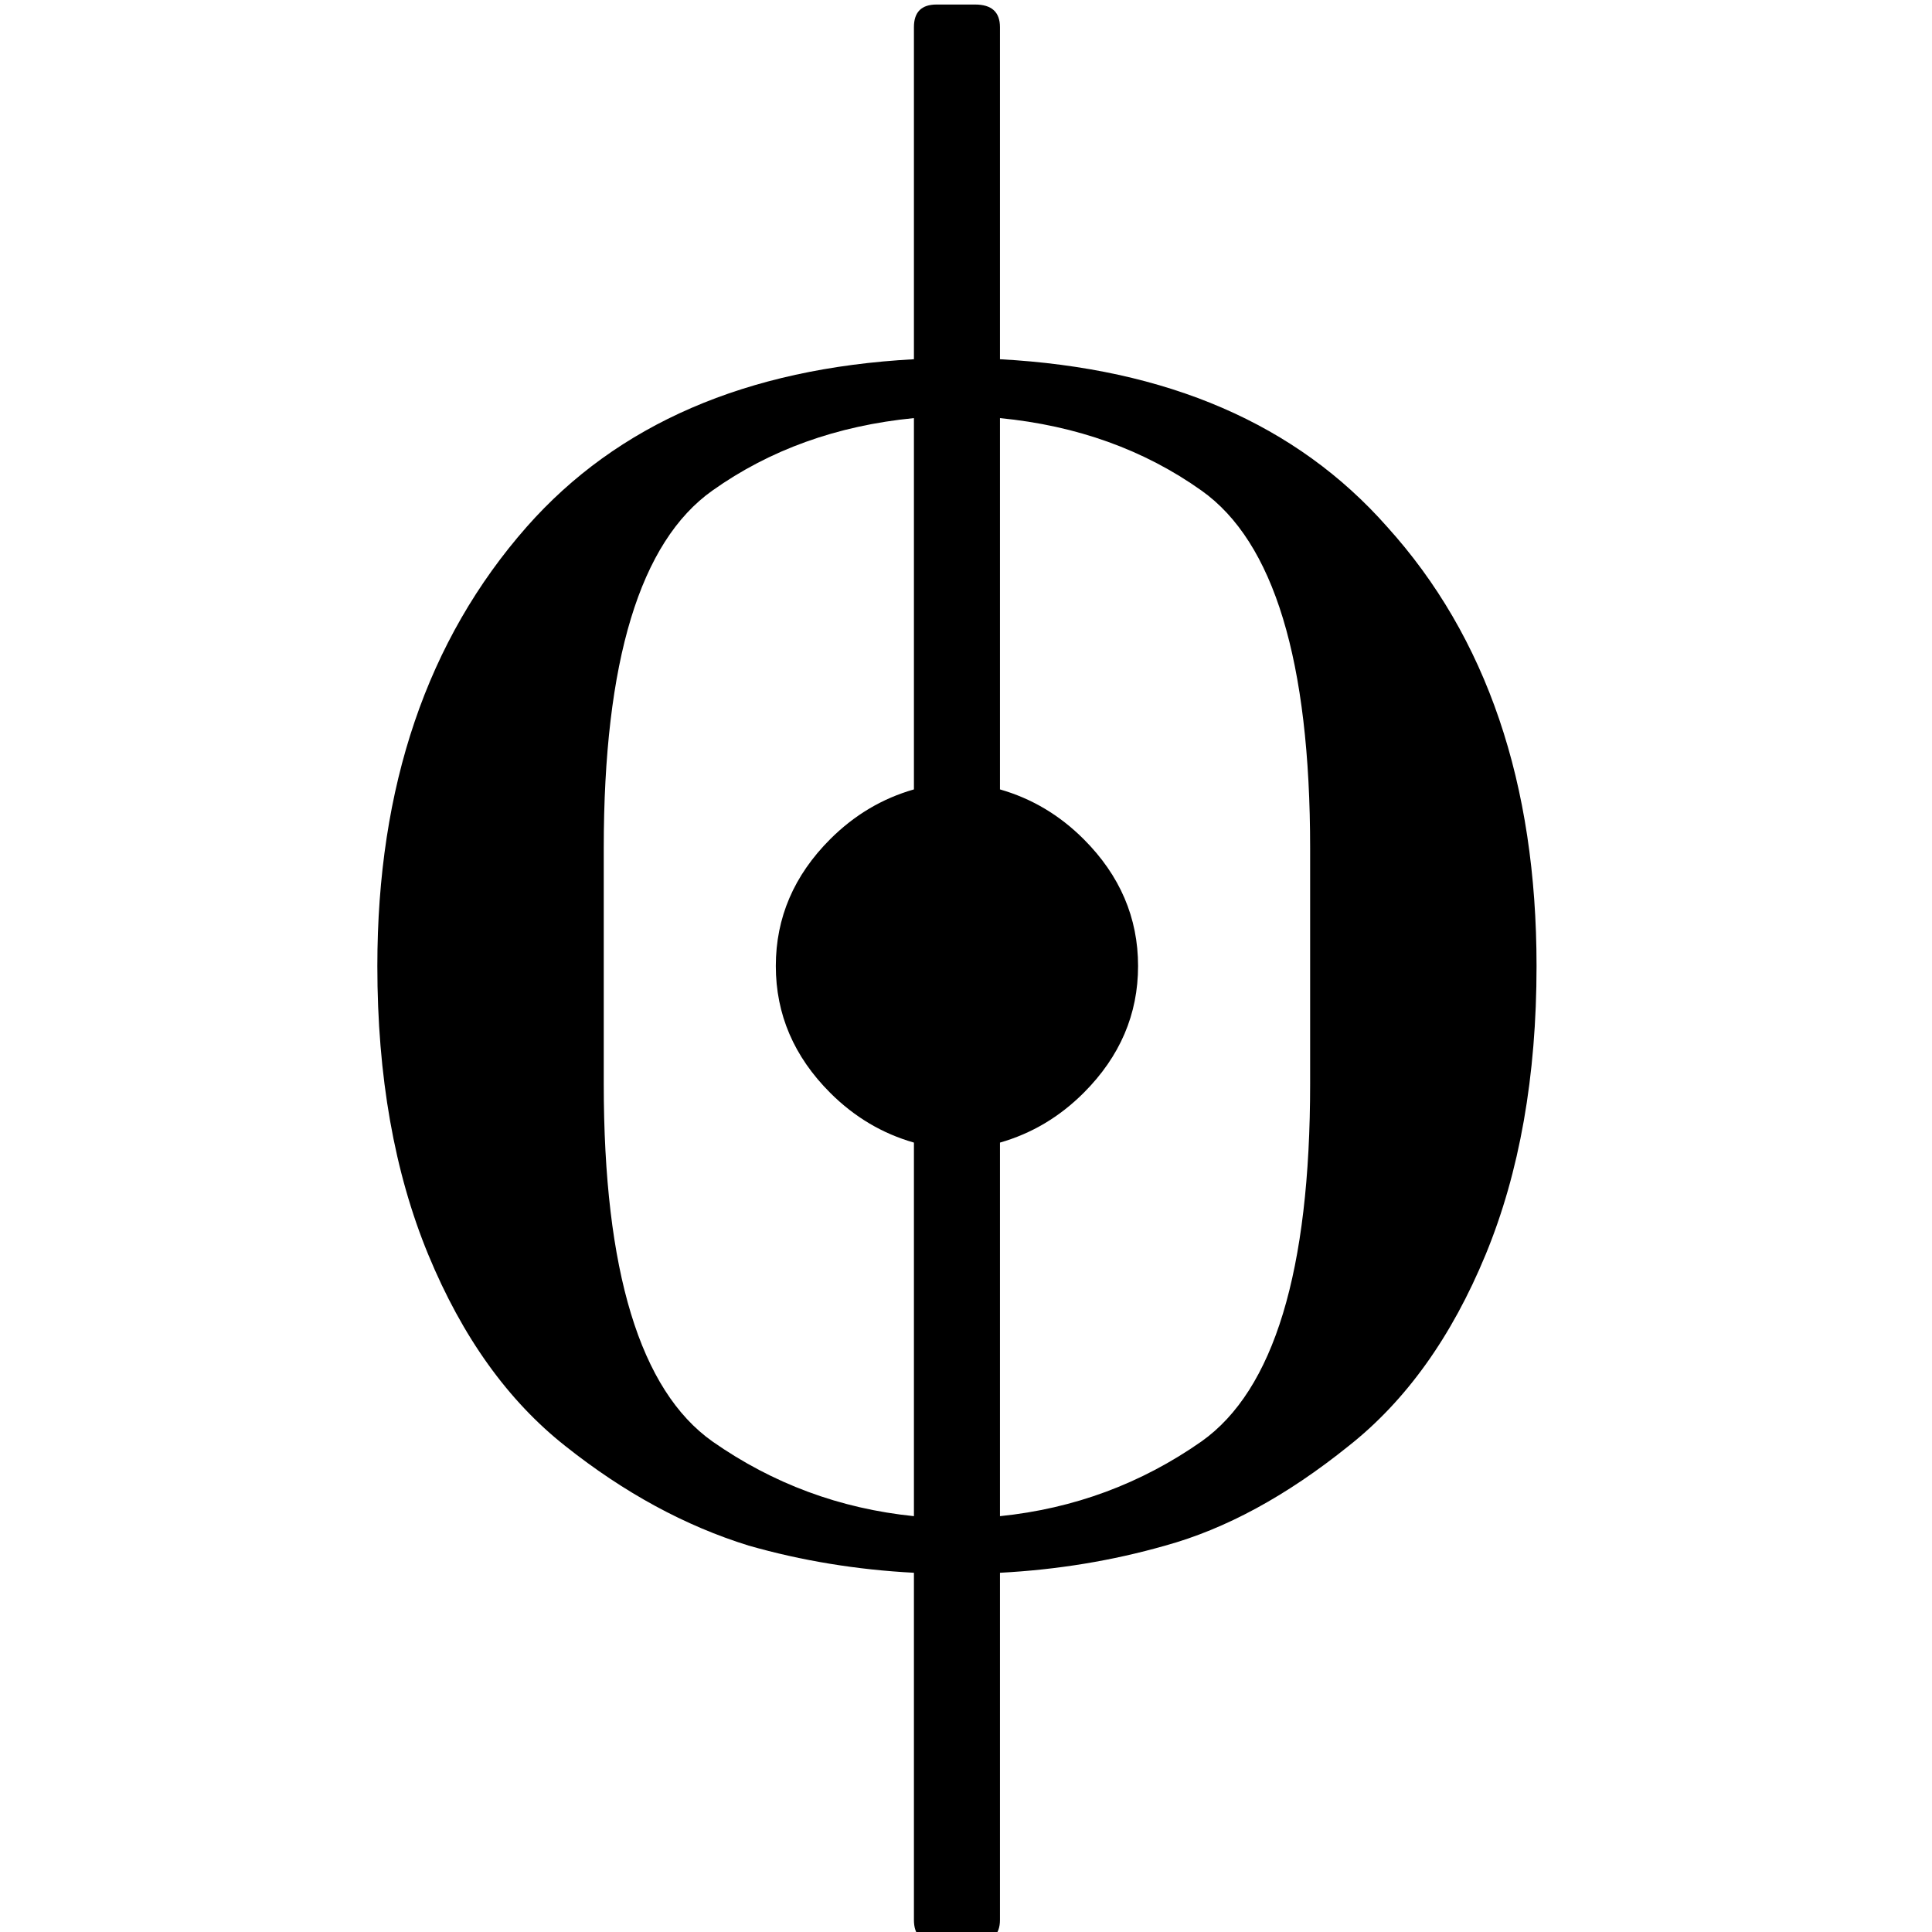
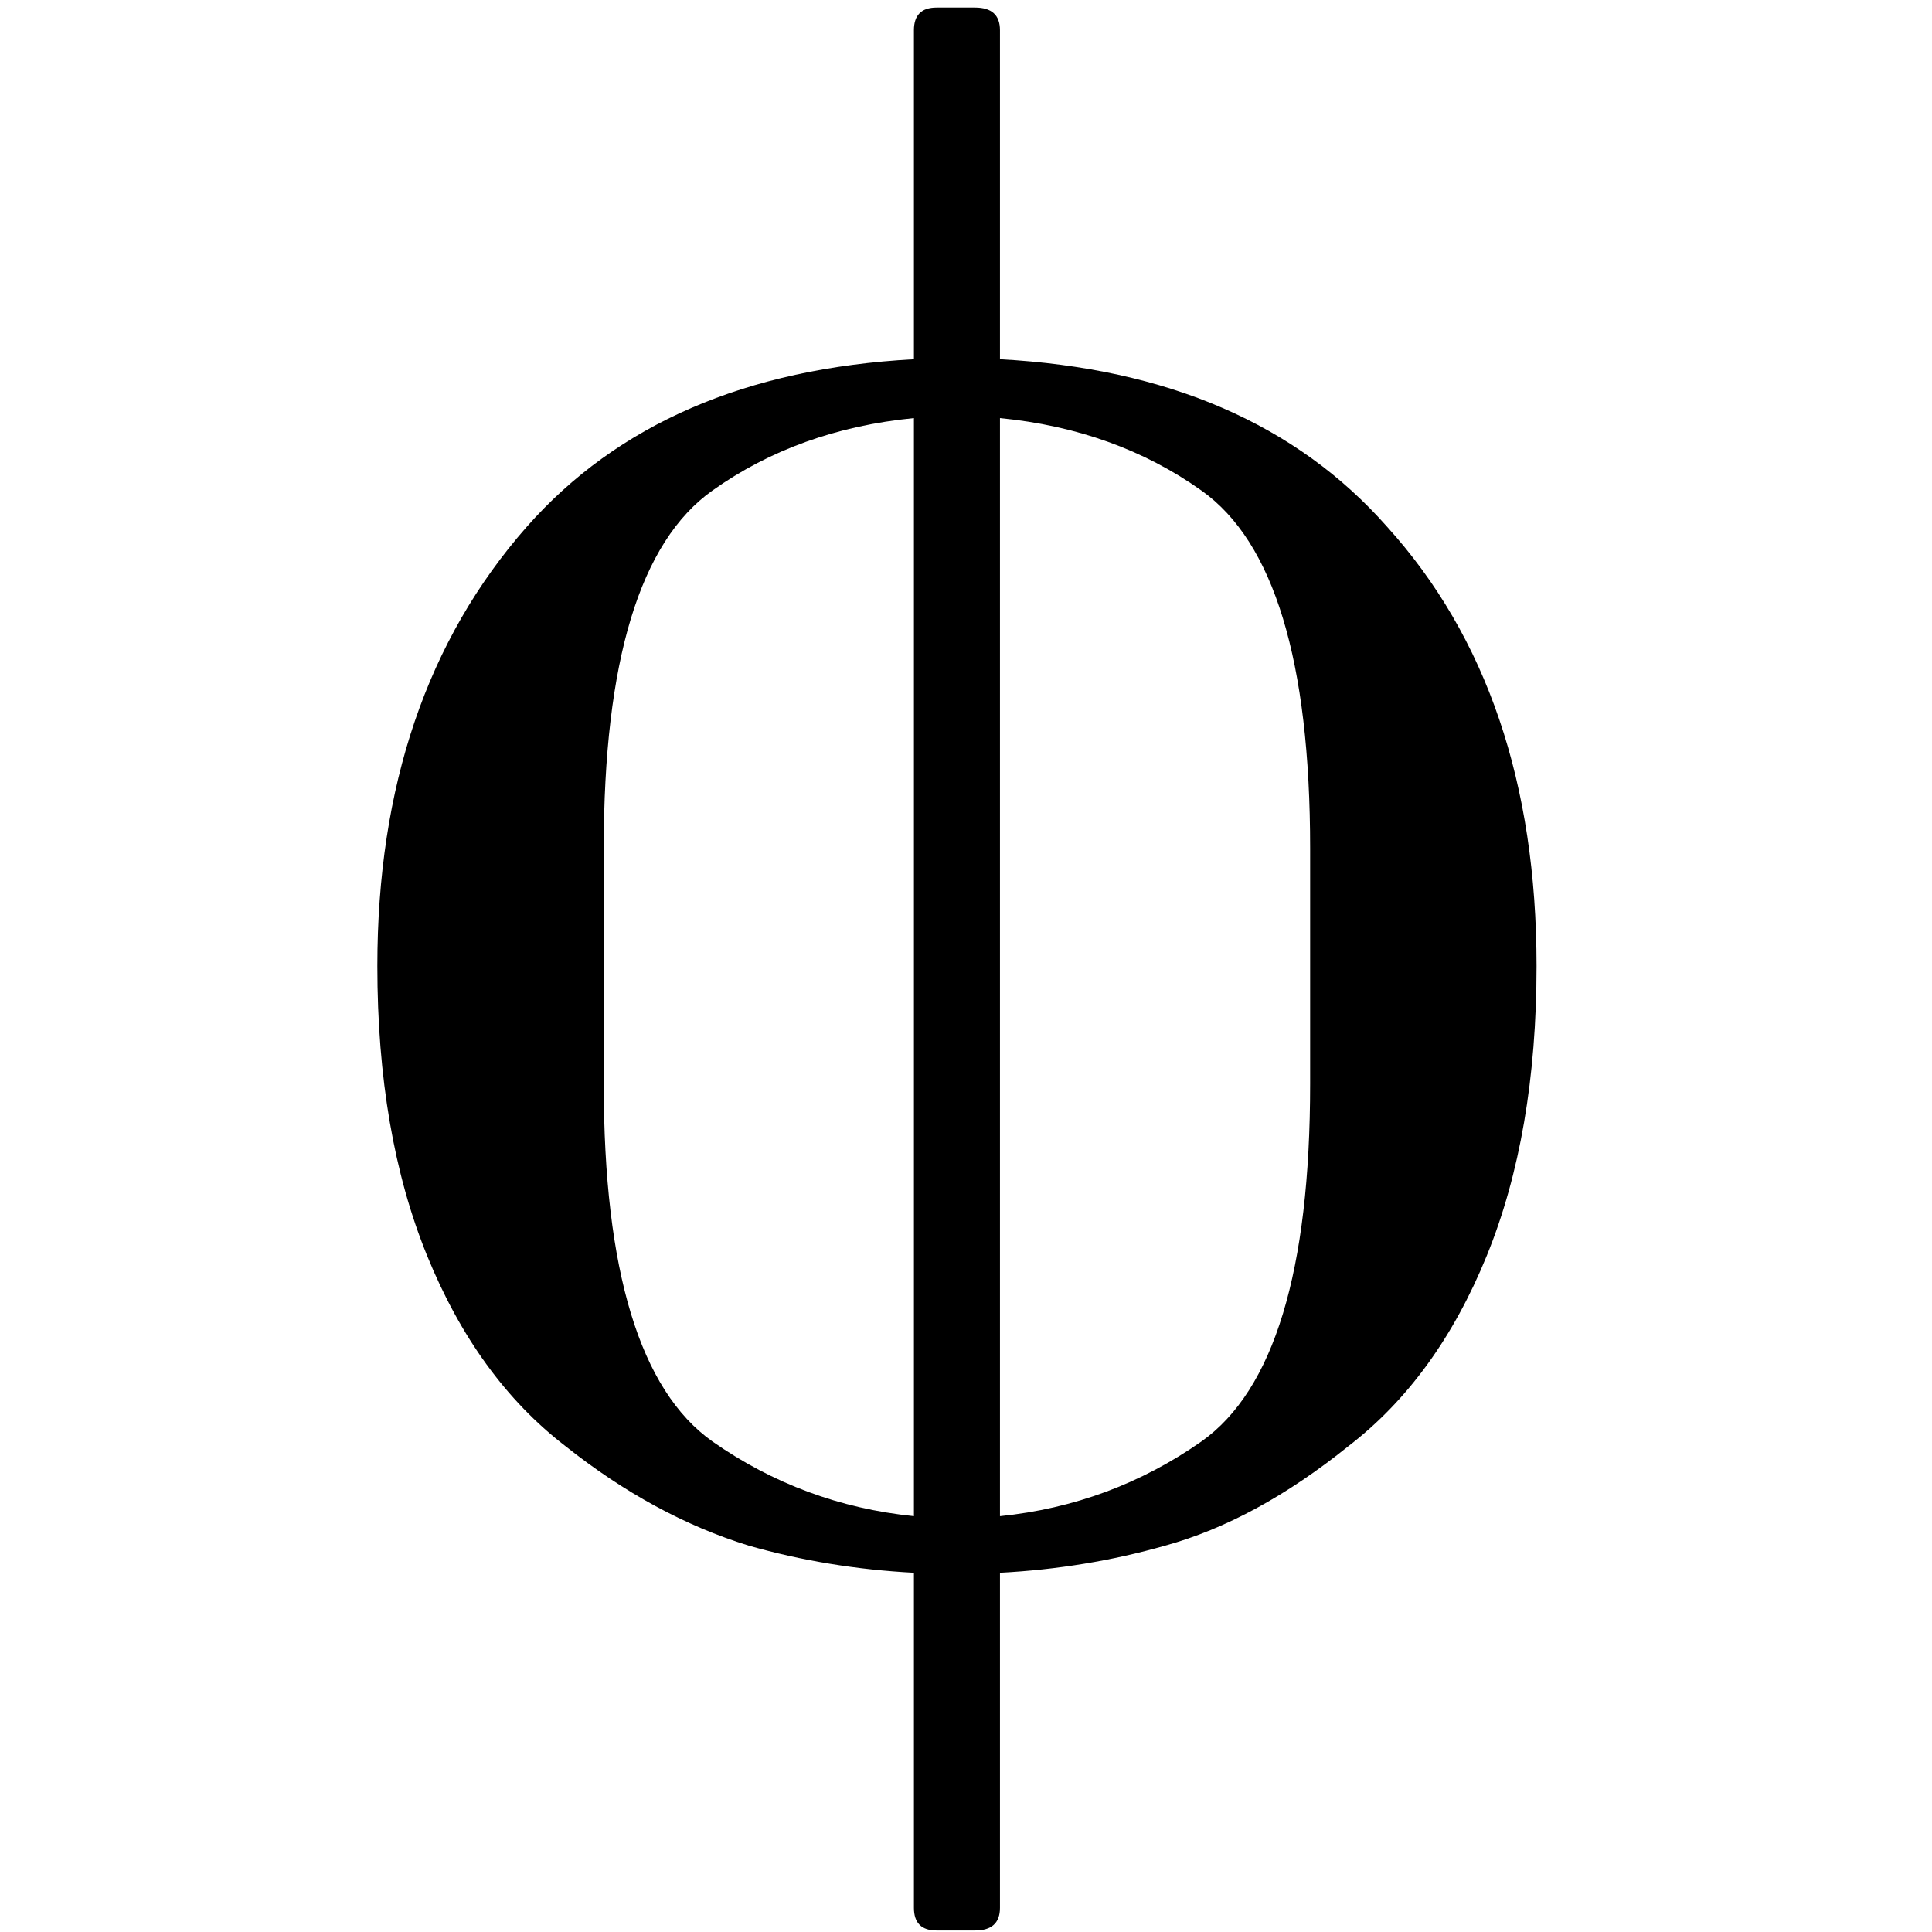
<svg xmlns="http://www.w3.org/2000/svg" width="128" height="128" id="svg2" version="1.1">
  <defs id="defs4" />
  <g id="layer1" transform="translate(0,-924.3622)">
-     <g id="g3265" transform="matrix(0.15,0,0,-0.15,25,987.3622)">
-       <path id="path3267" d="m 275,-428 c 0,-6.667 -3.667,-10 -11,-10 l -17,0 c -6.667,0 -10,3.333 -10,10 l 0,153.333 c -25.333,1.333 -49.667,5.333 -73,12 -28,8.667 -55,23.333 -81,44 -25.333,20 -45.5,48.167 -60.5,84.5 C 7.5,-97.833 0,-55.333 0,-6.667 0,72.667 22,137.333 66,187.333 c 40,45.333 97,70 171,74 L 237,408 c 0,6.667 3.333,10 10,10 l 17,0 c 7.333,0 11,-3.333 11,-10 l 0,-146.667 c 74,-4 131,-28.667 171,-74 44,-48.667 66,-113.333 66,-194 0,-48.667 -7.5,-91.167 -22.5,-127.5 -15,-36.333 -35.167,-64.5 -60.5,-84.5 -27.333,-22 -54.333,-36.667 -81,-44 -23.333,-6.667 -47.667,-10.667 -73,-12 z M 176,-6.667 c 0,21.333 8,40 24,56 10.667,10.667 23,18 37,22 l 0,164 c -34,-3.333 -63.667,-14 -89,-32 C 116,180.667 100,128 100,45.333 l 0,-104 c 0,-82.667 16,-135.333 48,-158 26.667,-18.667 56.333,-29.667 89,-33 l 0,165 c -14,4 -26.333,11.333 -37,22 -16,16 -24,34.667 -24,56 z m 99,-78 0,-165 c 32.667,3.333 62.333,14.333 89,33 32,22.667 48,75.333 48,158 l 0,104 C 412,128 396,180.667 364,203.333 c -25.333,18 -55,28.667 -89,32 l 0,-164 c 14,-4 26.333,-11.333 37,-22 16,-16 24,-34.667 24,-56 C 336,-28 328,-46.667 312,-62.667 c -10.667,-10.667 -23,-18 -37,-22 z" style="fill:currentColor" />
+     <g id="g4066" transform="matrix(0.15,0,0,-0.15,25,988.3622)">
+       <path id="path4068" d="m 275,-416 c 0,-6.667 -3.667,-10 -11,-10 l -17,0 c -6.667,0 -10,3.333 -10,10 l 0,148 c -25.333,1.333 -49.667,5.333 -73,12 -28,8.667 -55,23.333 -81,44 -26,20 -46.333,48 -61,84 C 7.333,-92 0,-49.333 0,0 c 0,79.333 22,144 66,194 40,45.333 97,70 171,74 l 0,145.333 c 0,6.667 3.333,10 10,10 l 17,0 c 7.333,0 11,-3.333 11,-10 L 275,268 c 74,-4 131,-28.667 171,-74 44,-48.667 66,-113.333 66,-194 0,-49.333 -7.333,-92 -22,-128 -14.667,-36 -35,-64 -61,-84 -27.333,-22 -54.333,-36.667 -81,-44 -23.333,-6.667 -47.667,-10.667 -73,-12 z m 0,658 0,-485 c 32.667,3.333 62.333,14.333 89,33 32,22.667 48,75.333 48,158 l 0,104 c 0,82.667 -16,135.333 -48,158 -25.333,18 -55,28.667 -89,32 z m -38,-485 0,485 C 203,238.667 173.333,228 148,210 116,187.333 100,134.667 100,52 l 0,-104 c 0,-82.667 16,-135.333 48,-158 26.667,-18.667 56.333,-29.667 89,-33 z" style="fill:currentColor" />
    </g>
  </g>
</svg>
